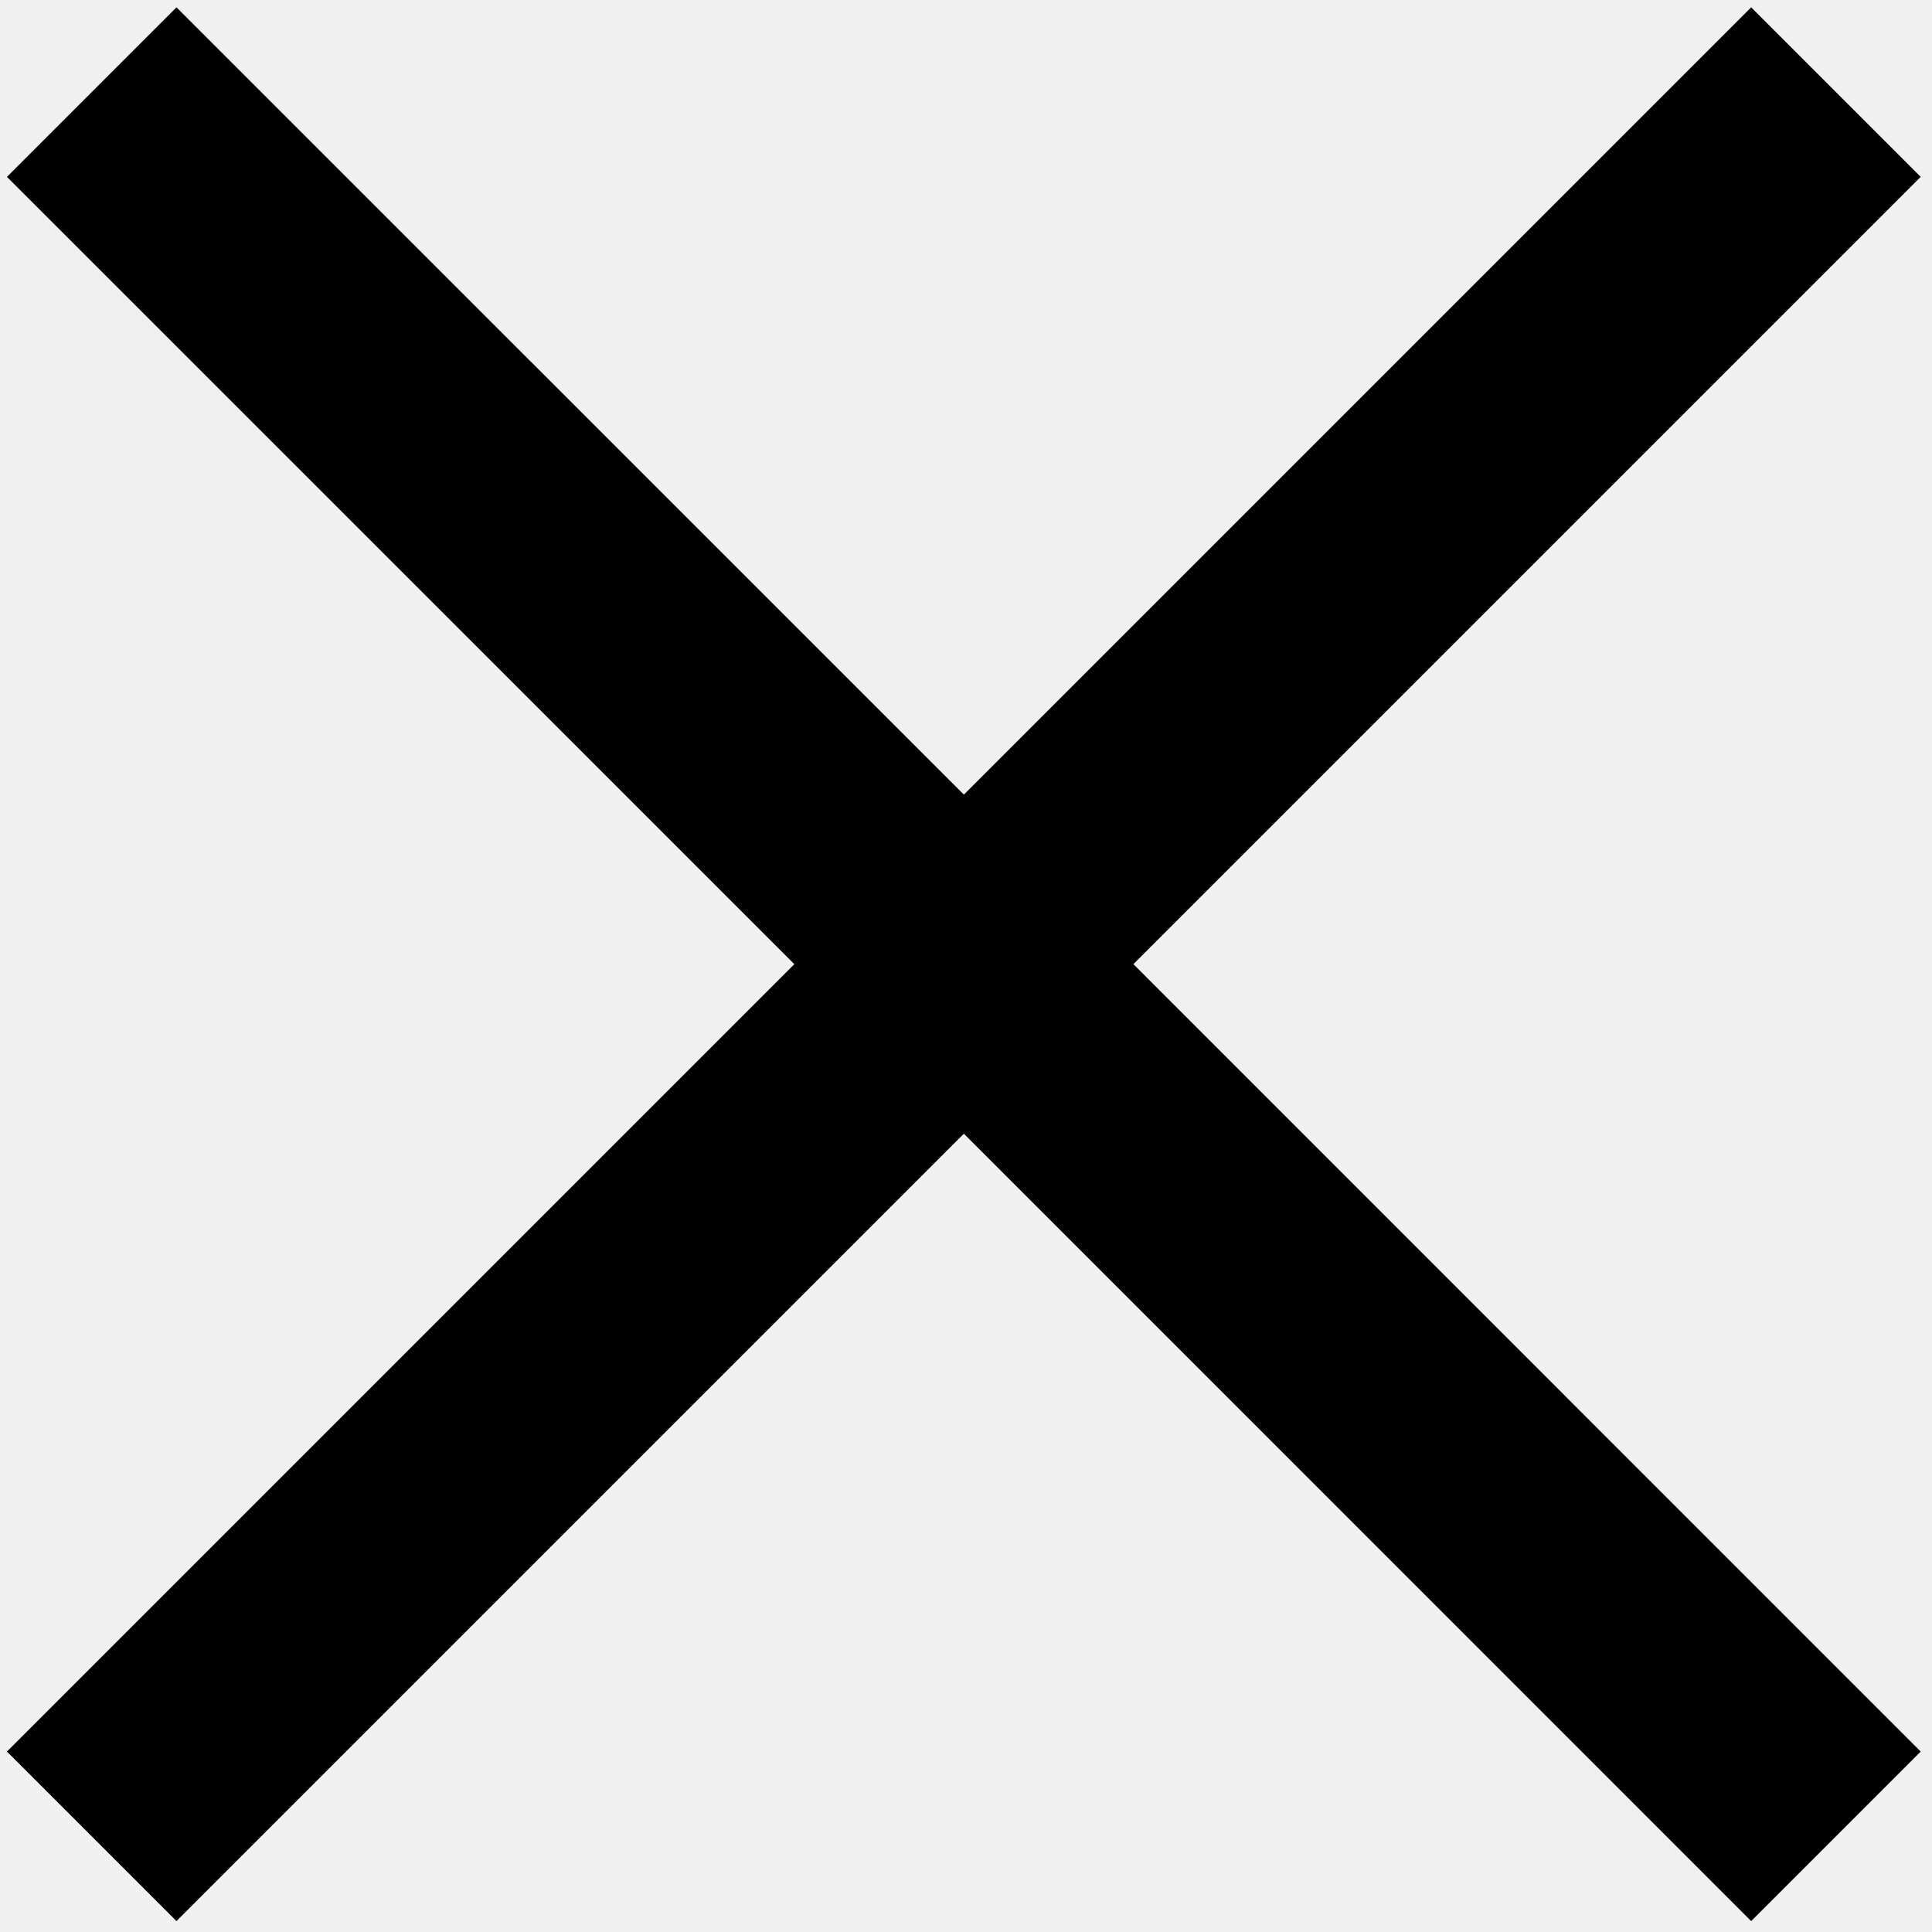
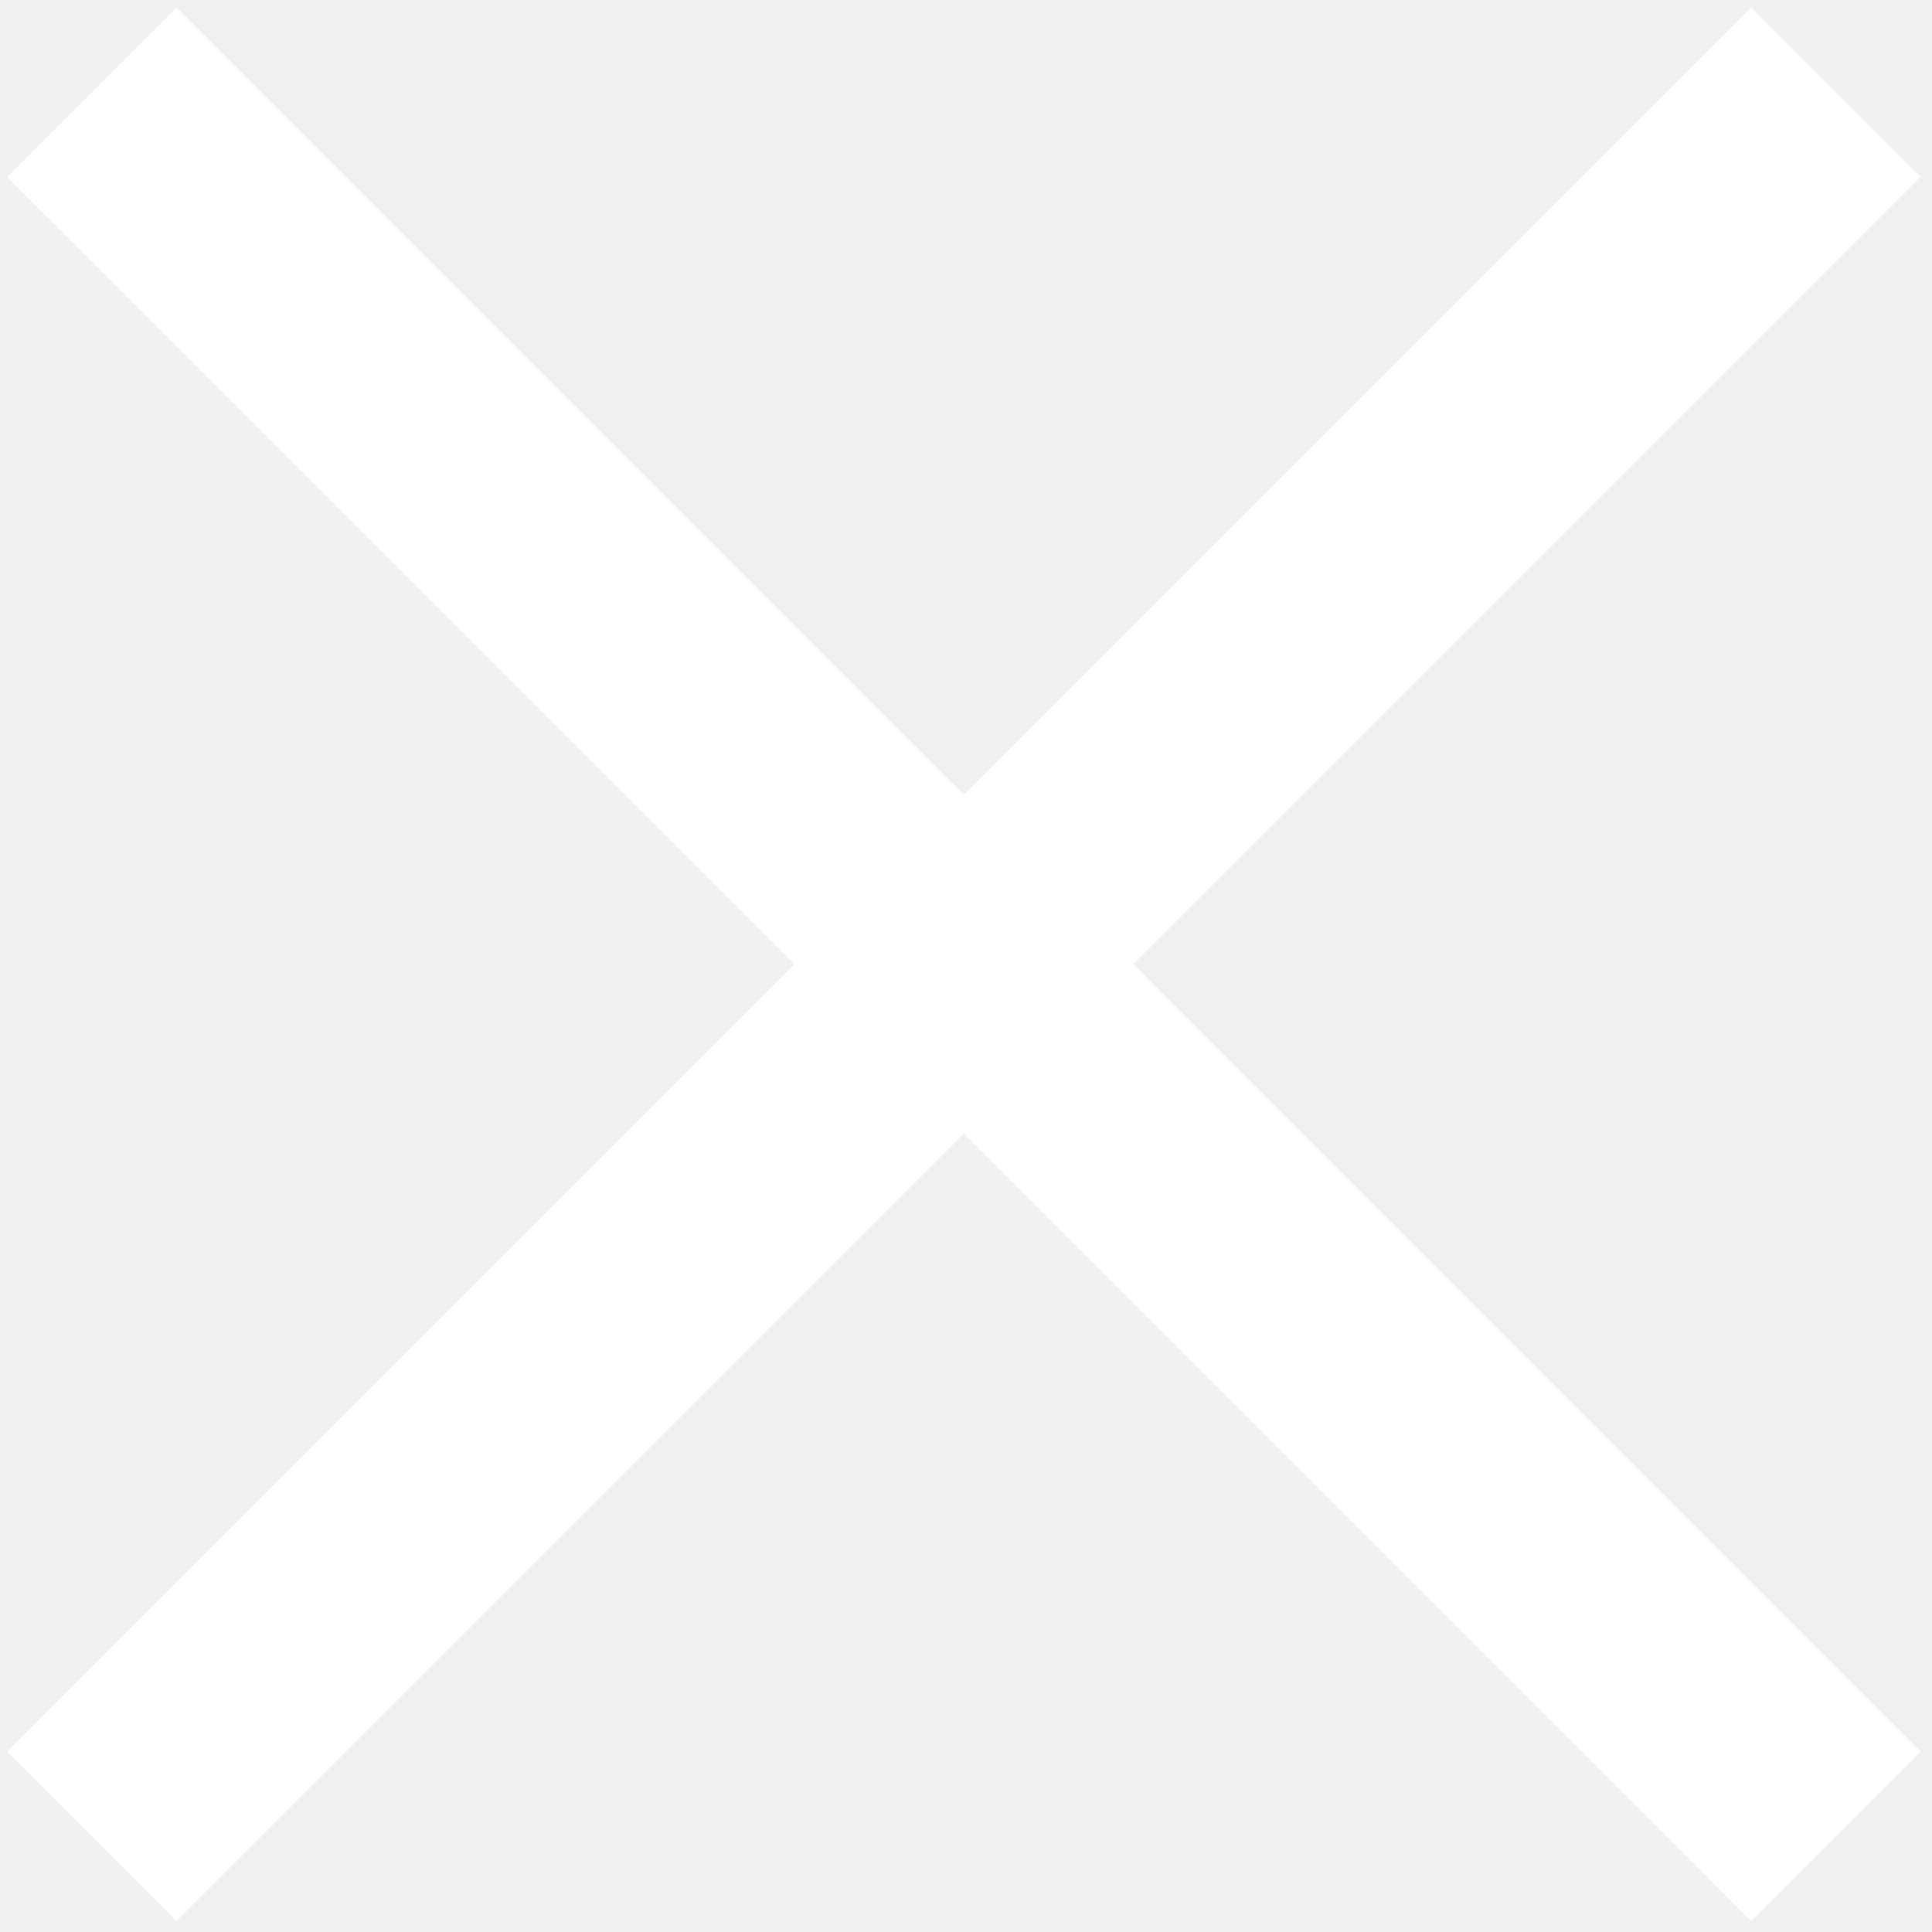
<svg xmlns="http://www.w3.org/2000/svg" width="100%" height="100%" viewBox="0 0 20 20" version="1.1" xml:space="preserve" style="fill-rule:evenodd;clip-rule:evenodd;stroke-linejoin:round;stroke-miterlimit:1.414;">
-   <path d="M9.978,8.226L18.128,0.076L19.883,1.831L11.733,9.981L19.883,18.132L18.128,19.887L9.978,11.736L1.827,19.887L0.072,18.132L8.223,9.981L0.072,1.831L1.827,0.076L9.978,8.226Z" />
+   <path d="M9.978,8.226L18.128,0.076L19.883,1.831L11.733,9.981L19.883,18.132L18.128,19.887L9.978,11.736L1.827,19.887L0.072,18.132L8.223,9.981L0.072,1.831L1.827,0.076L9.978,8.226Z" style="fill:white;" />
</svg>
